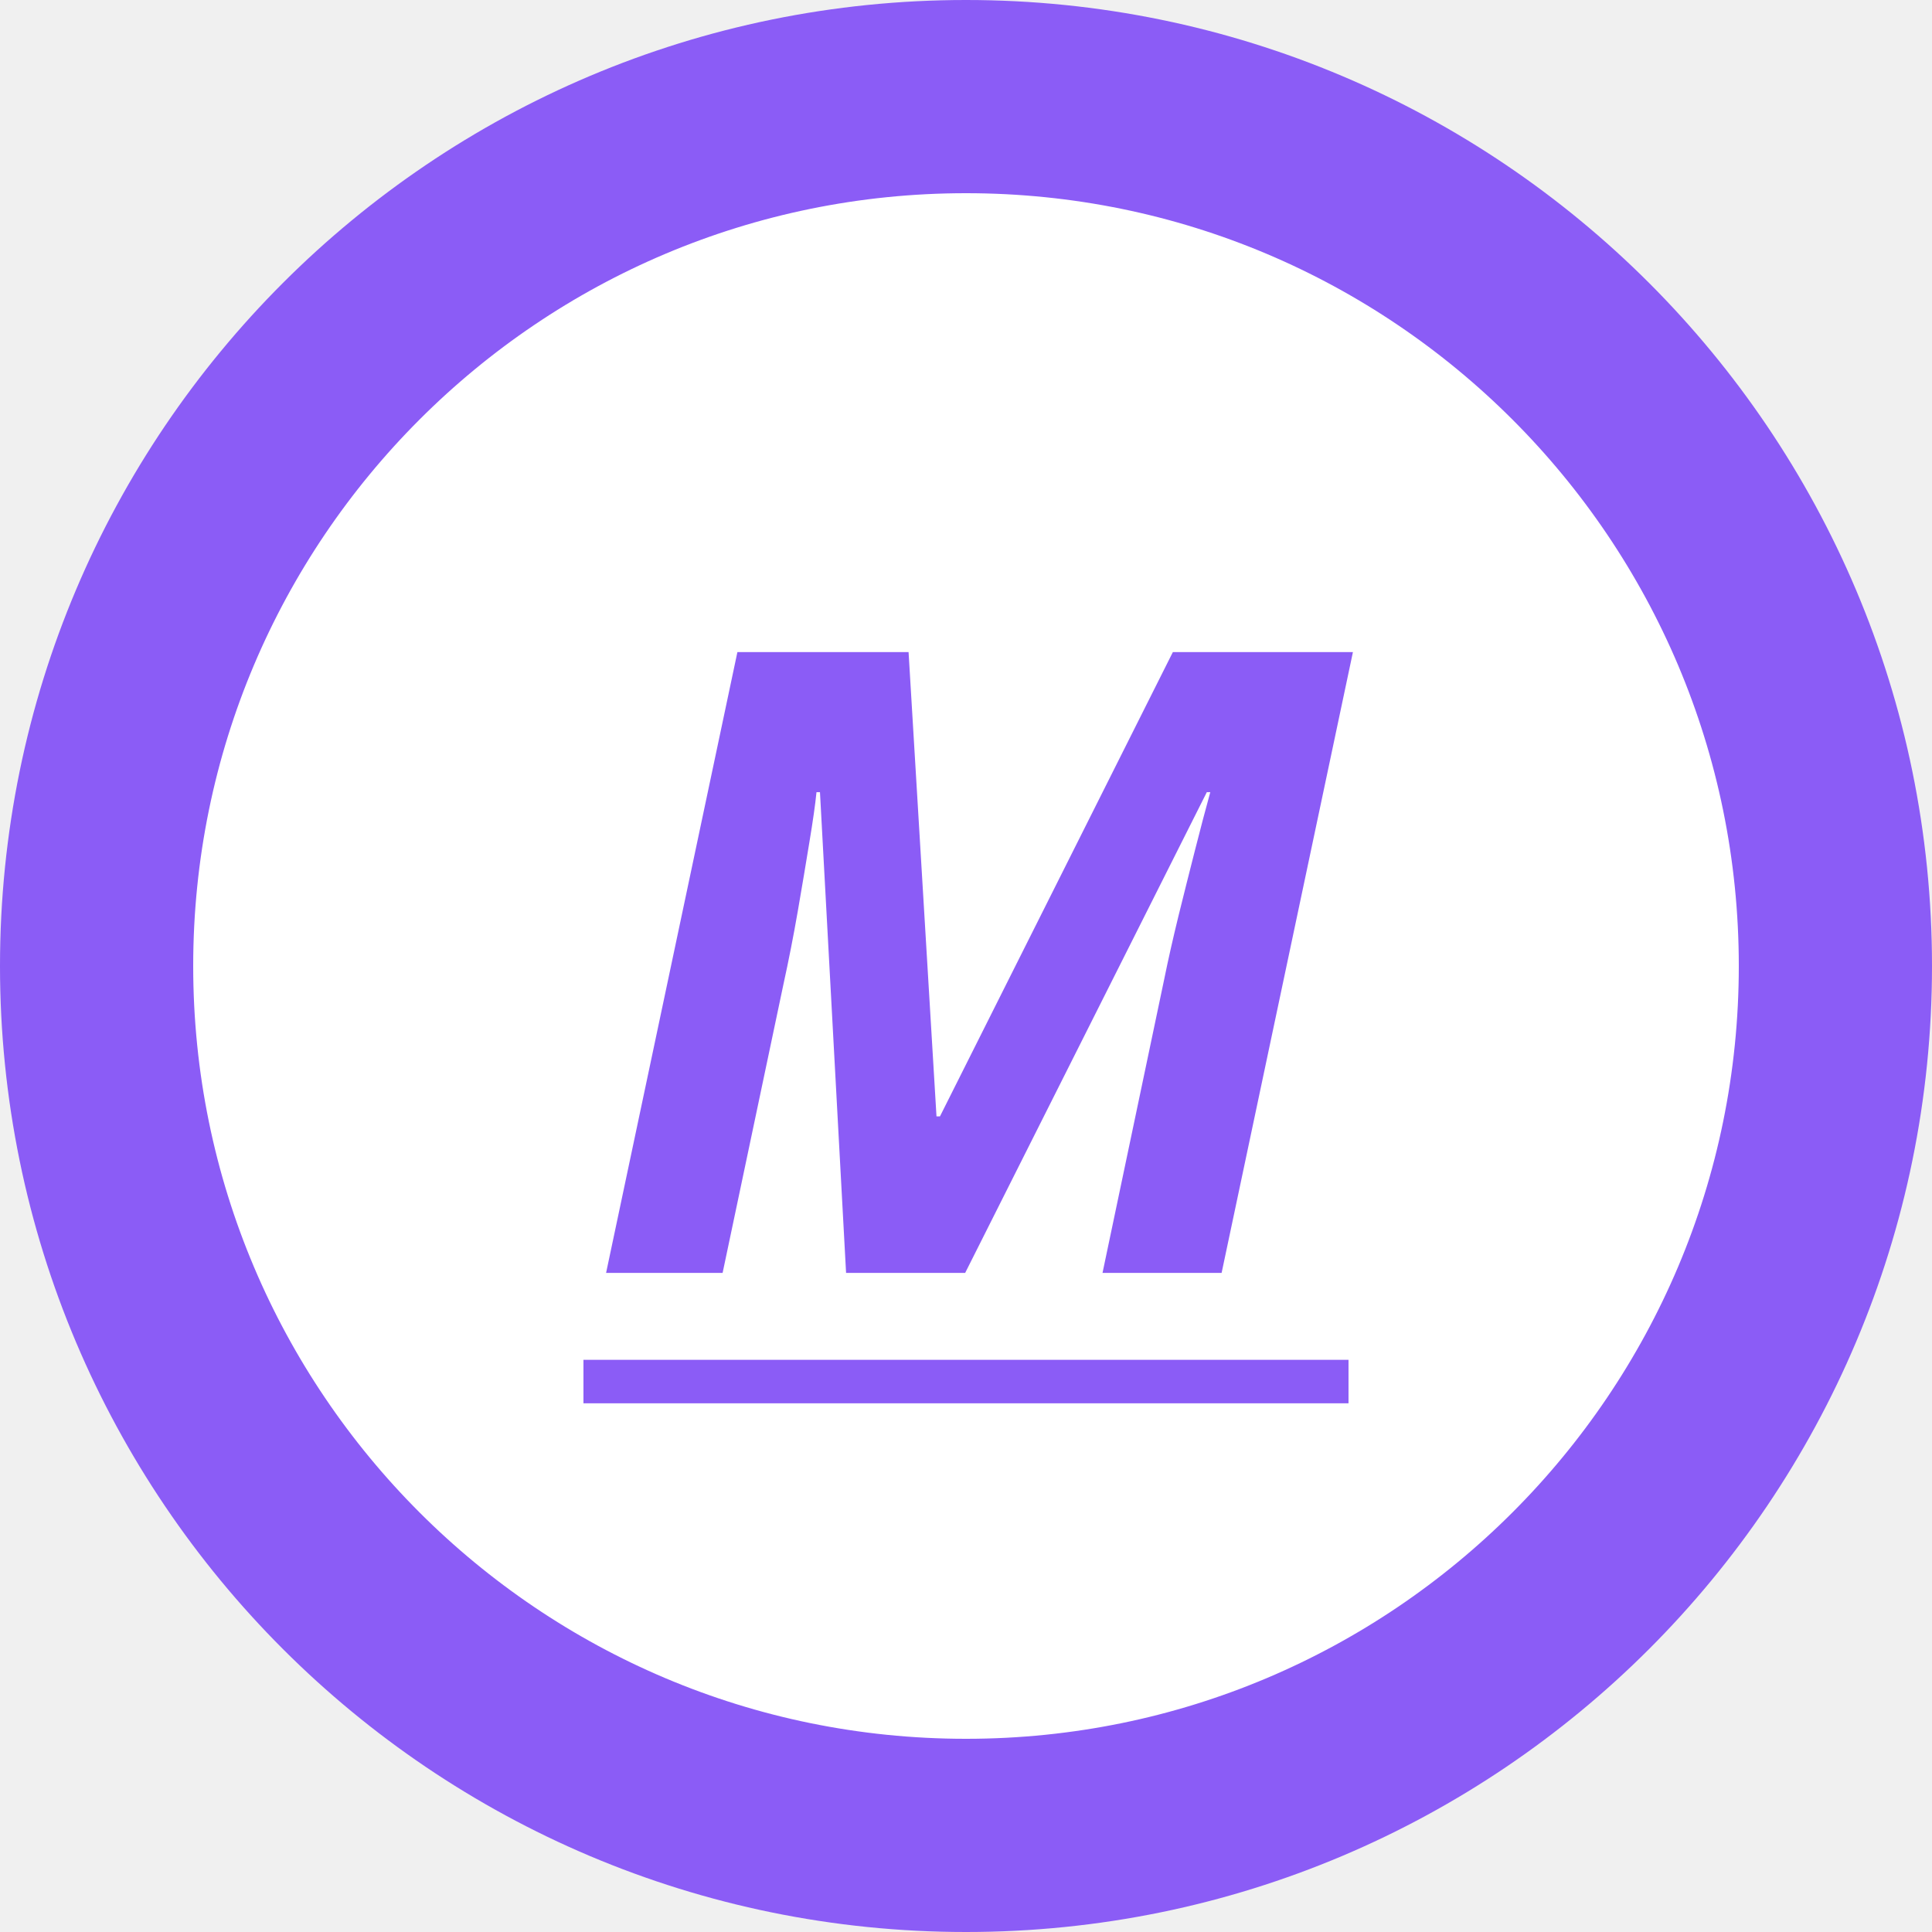
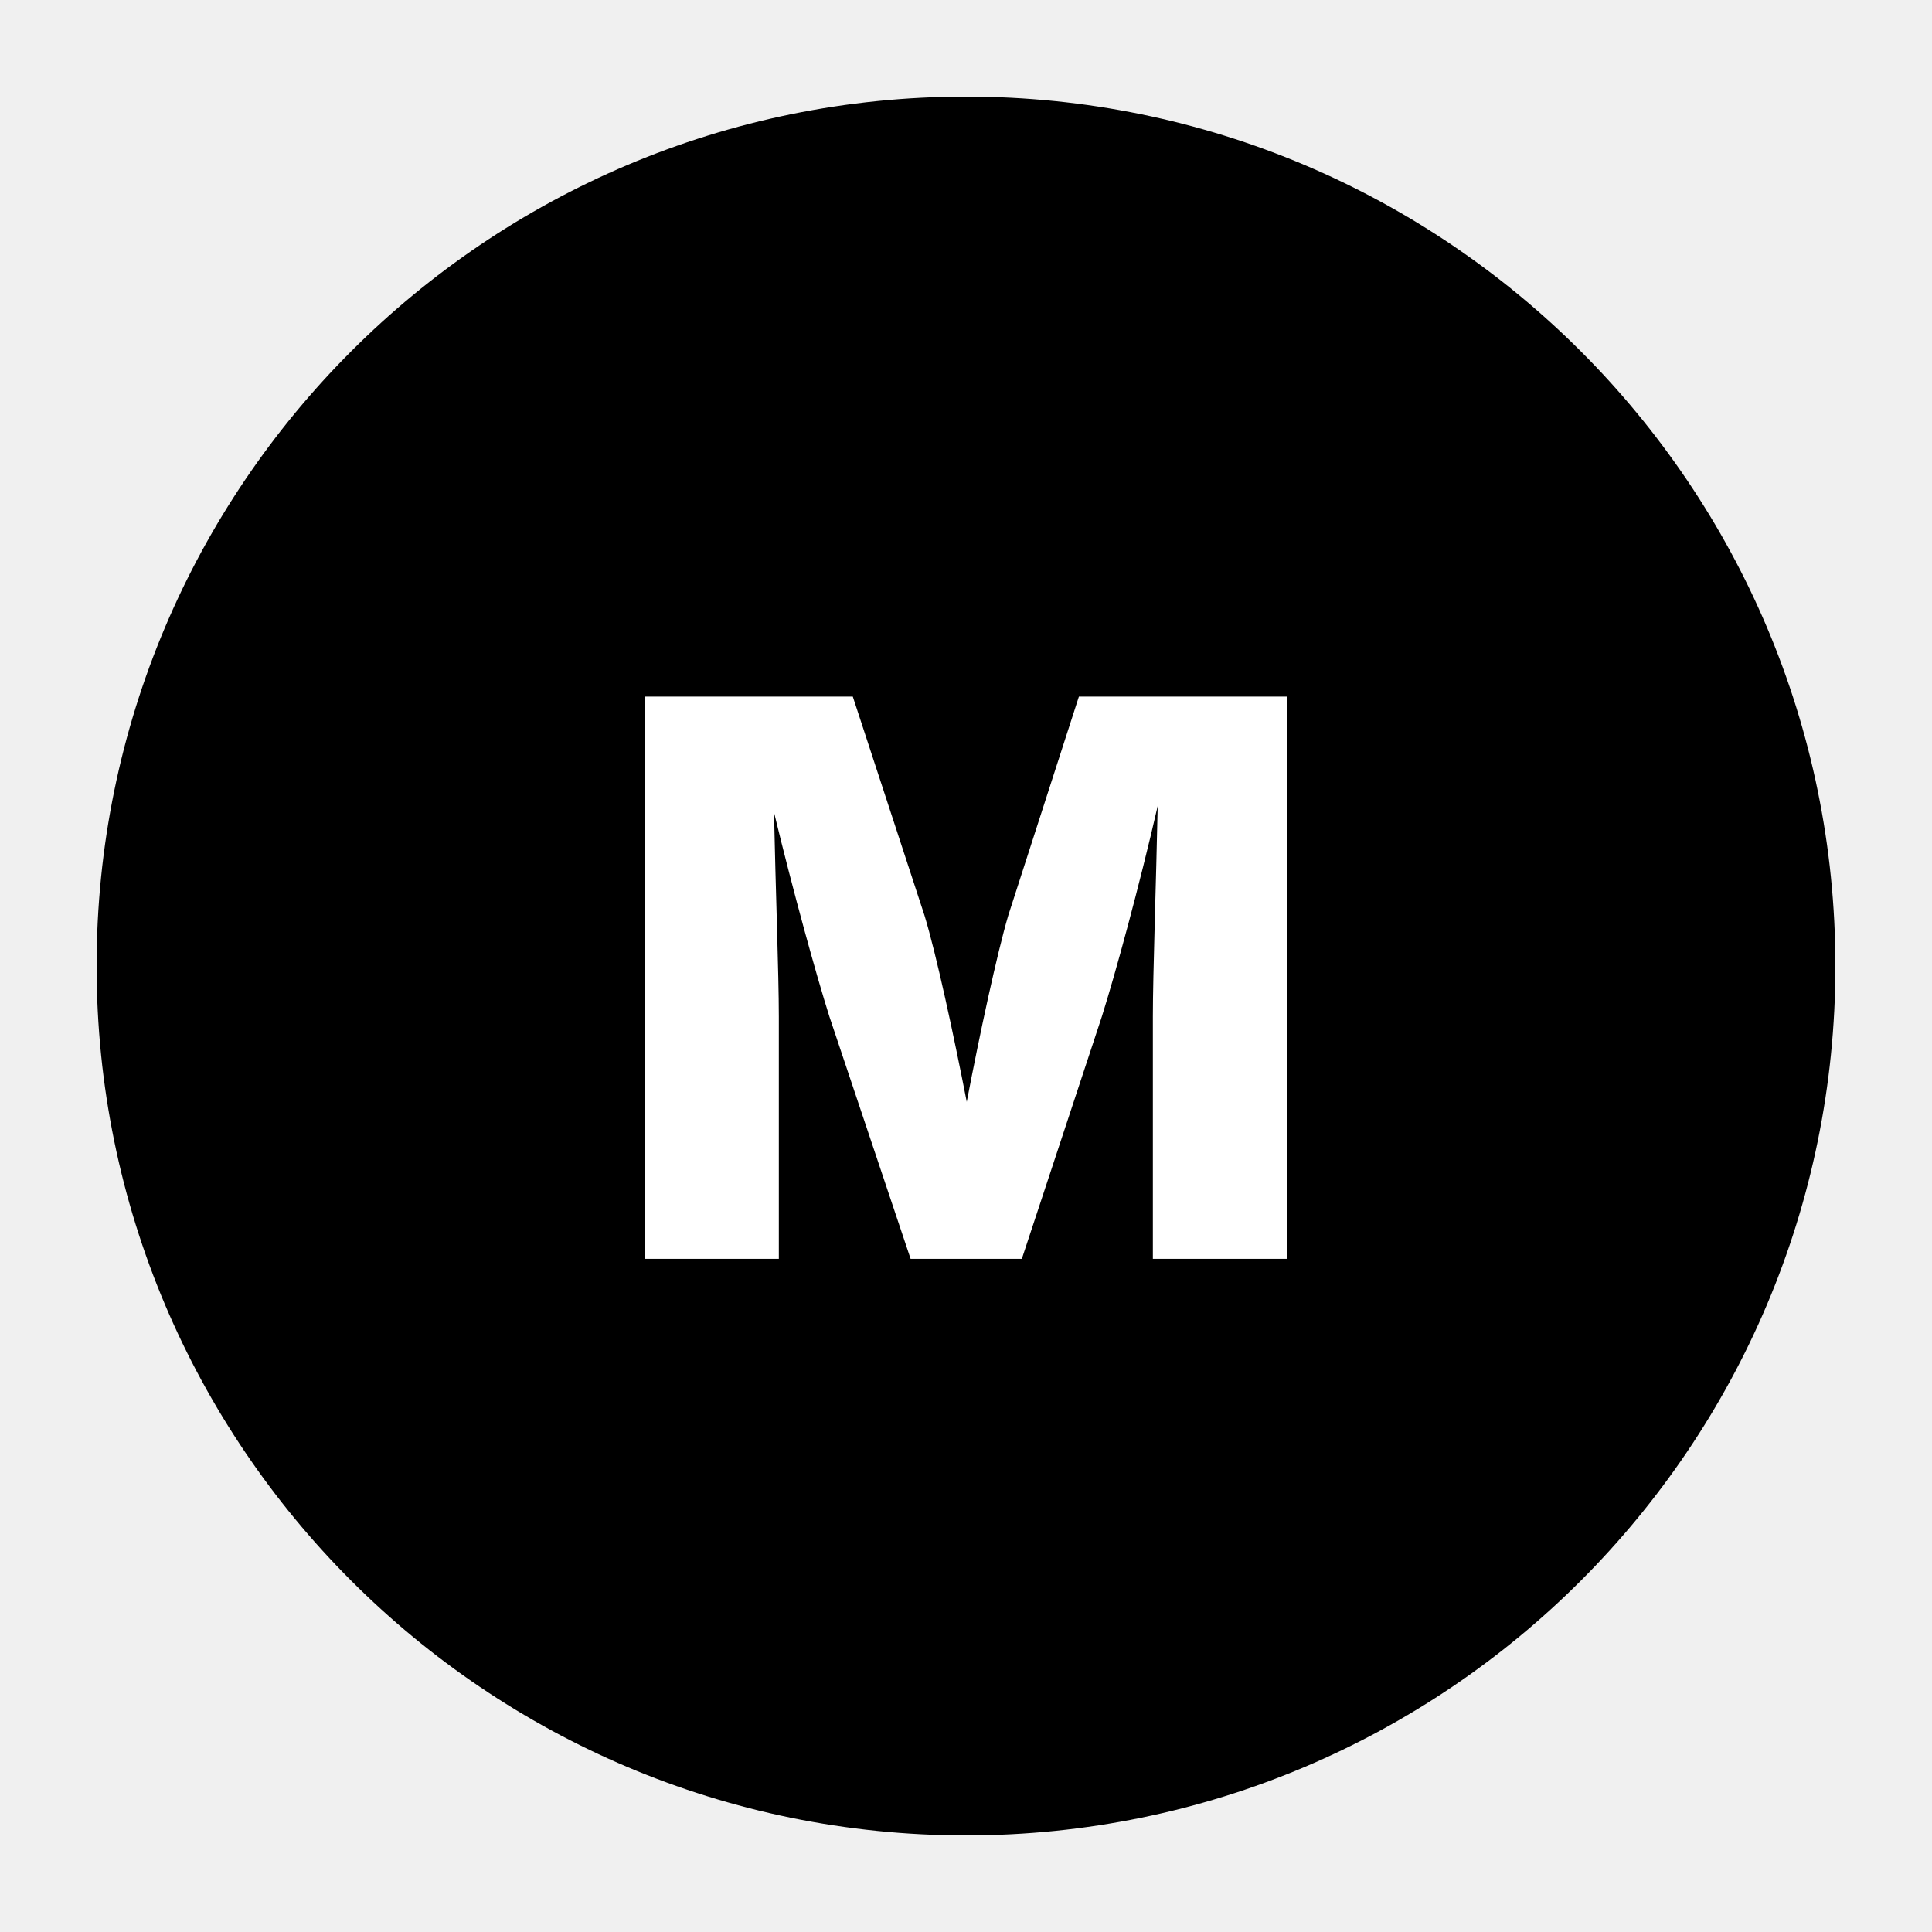
<svg xmlns="http://www.w3.org/2000/svg" width="200" height="200" viewBox="0 0 200 200">
-   <circle cx="100" cy="100" r="90" fill="#ffffff" stroke="#8B5CF6" stroke-width="20" />
-   <text x="100" y="100" text-anchor="middle" dominant-baseline="middle" fill="#8B5CF6" font-family="Montserrat, sans-serif" font-size="90" font-weight="bold" font-style="italic" style="text-decoration: underline;">
+   <circle cx="100" cy="100" r="90" fill="currentColor" class="text-primary" />
+   <text x="100" y="100" text-anchor="middle" dominant-baseline="middle" fill="white" font-family="Inter, system-ui, sans-serif" font-size="80" font-weight="800" letter-spacing="-2">
    M
  </text>
</svg>
